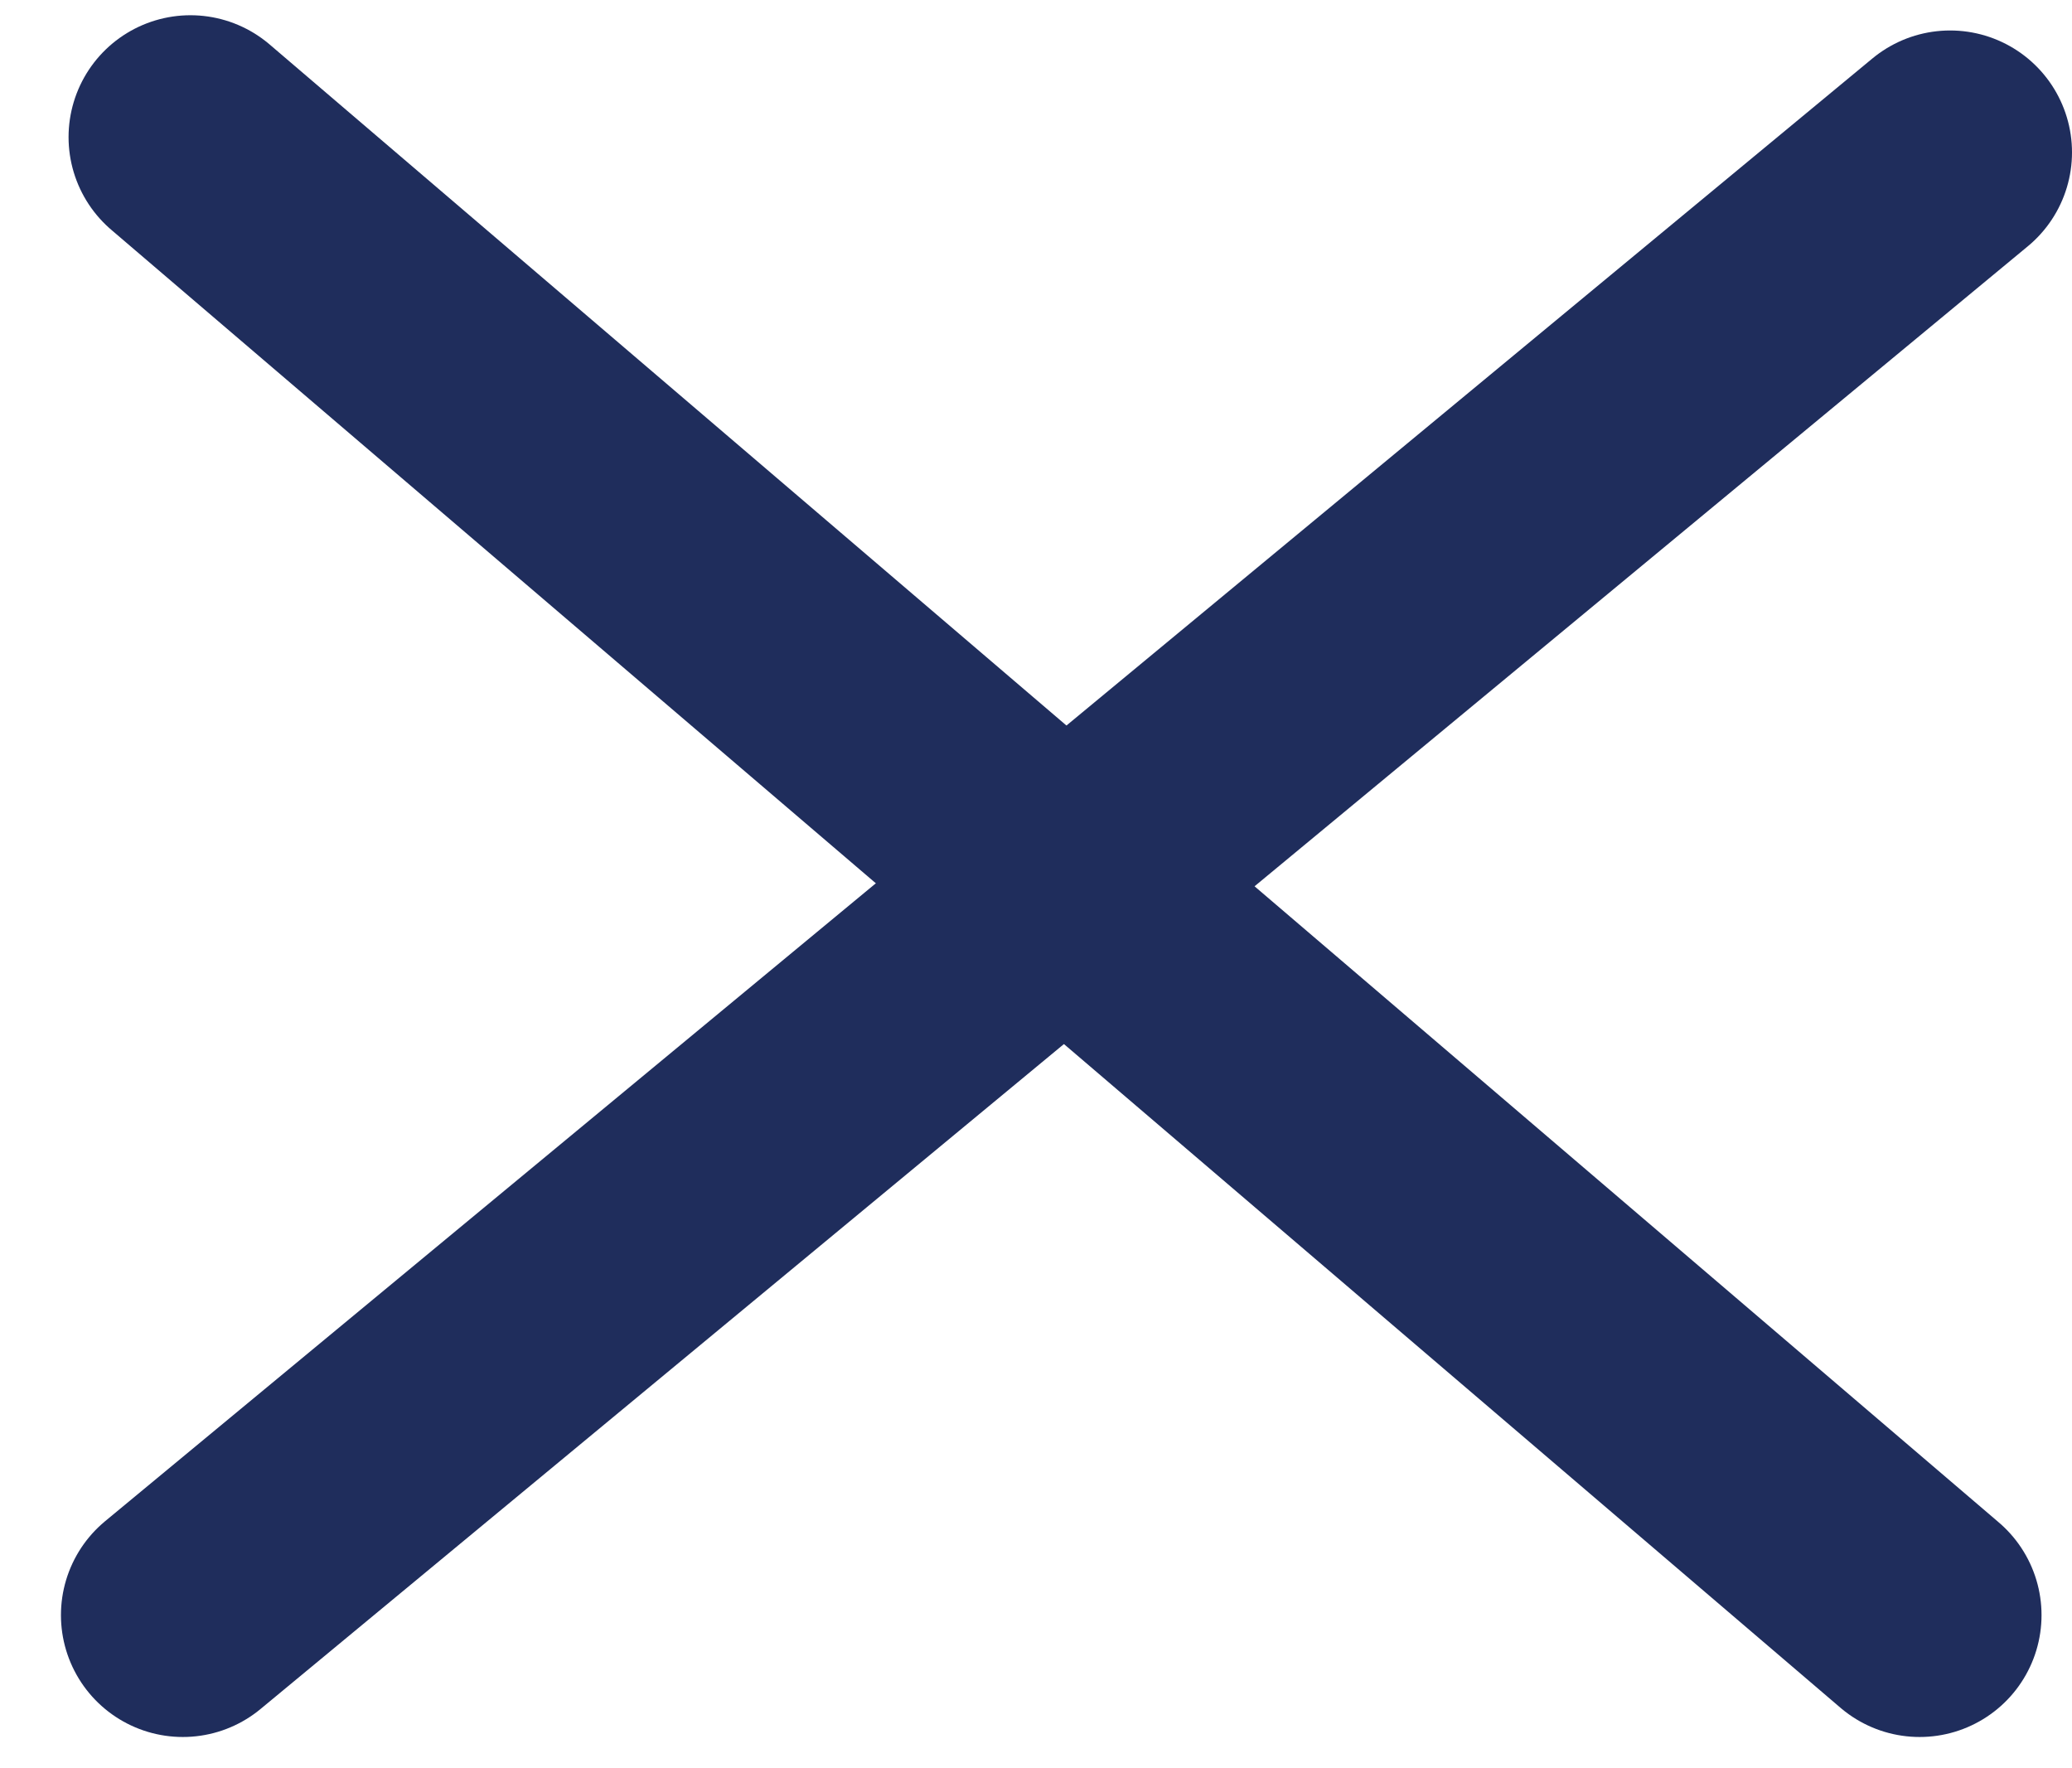
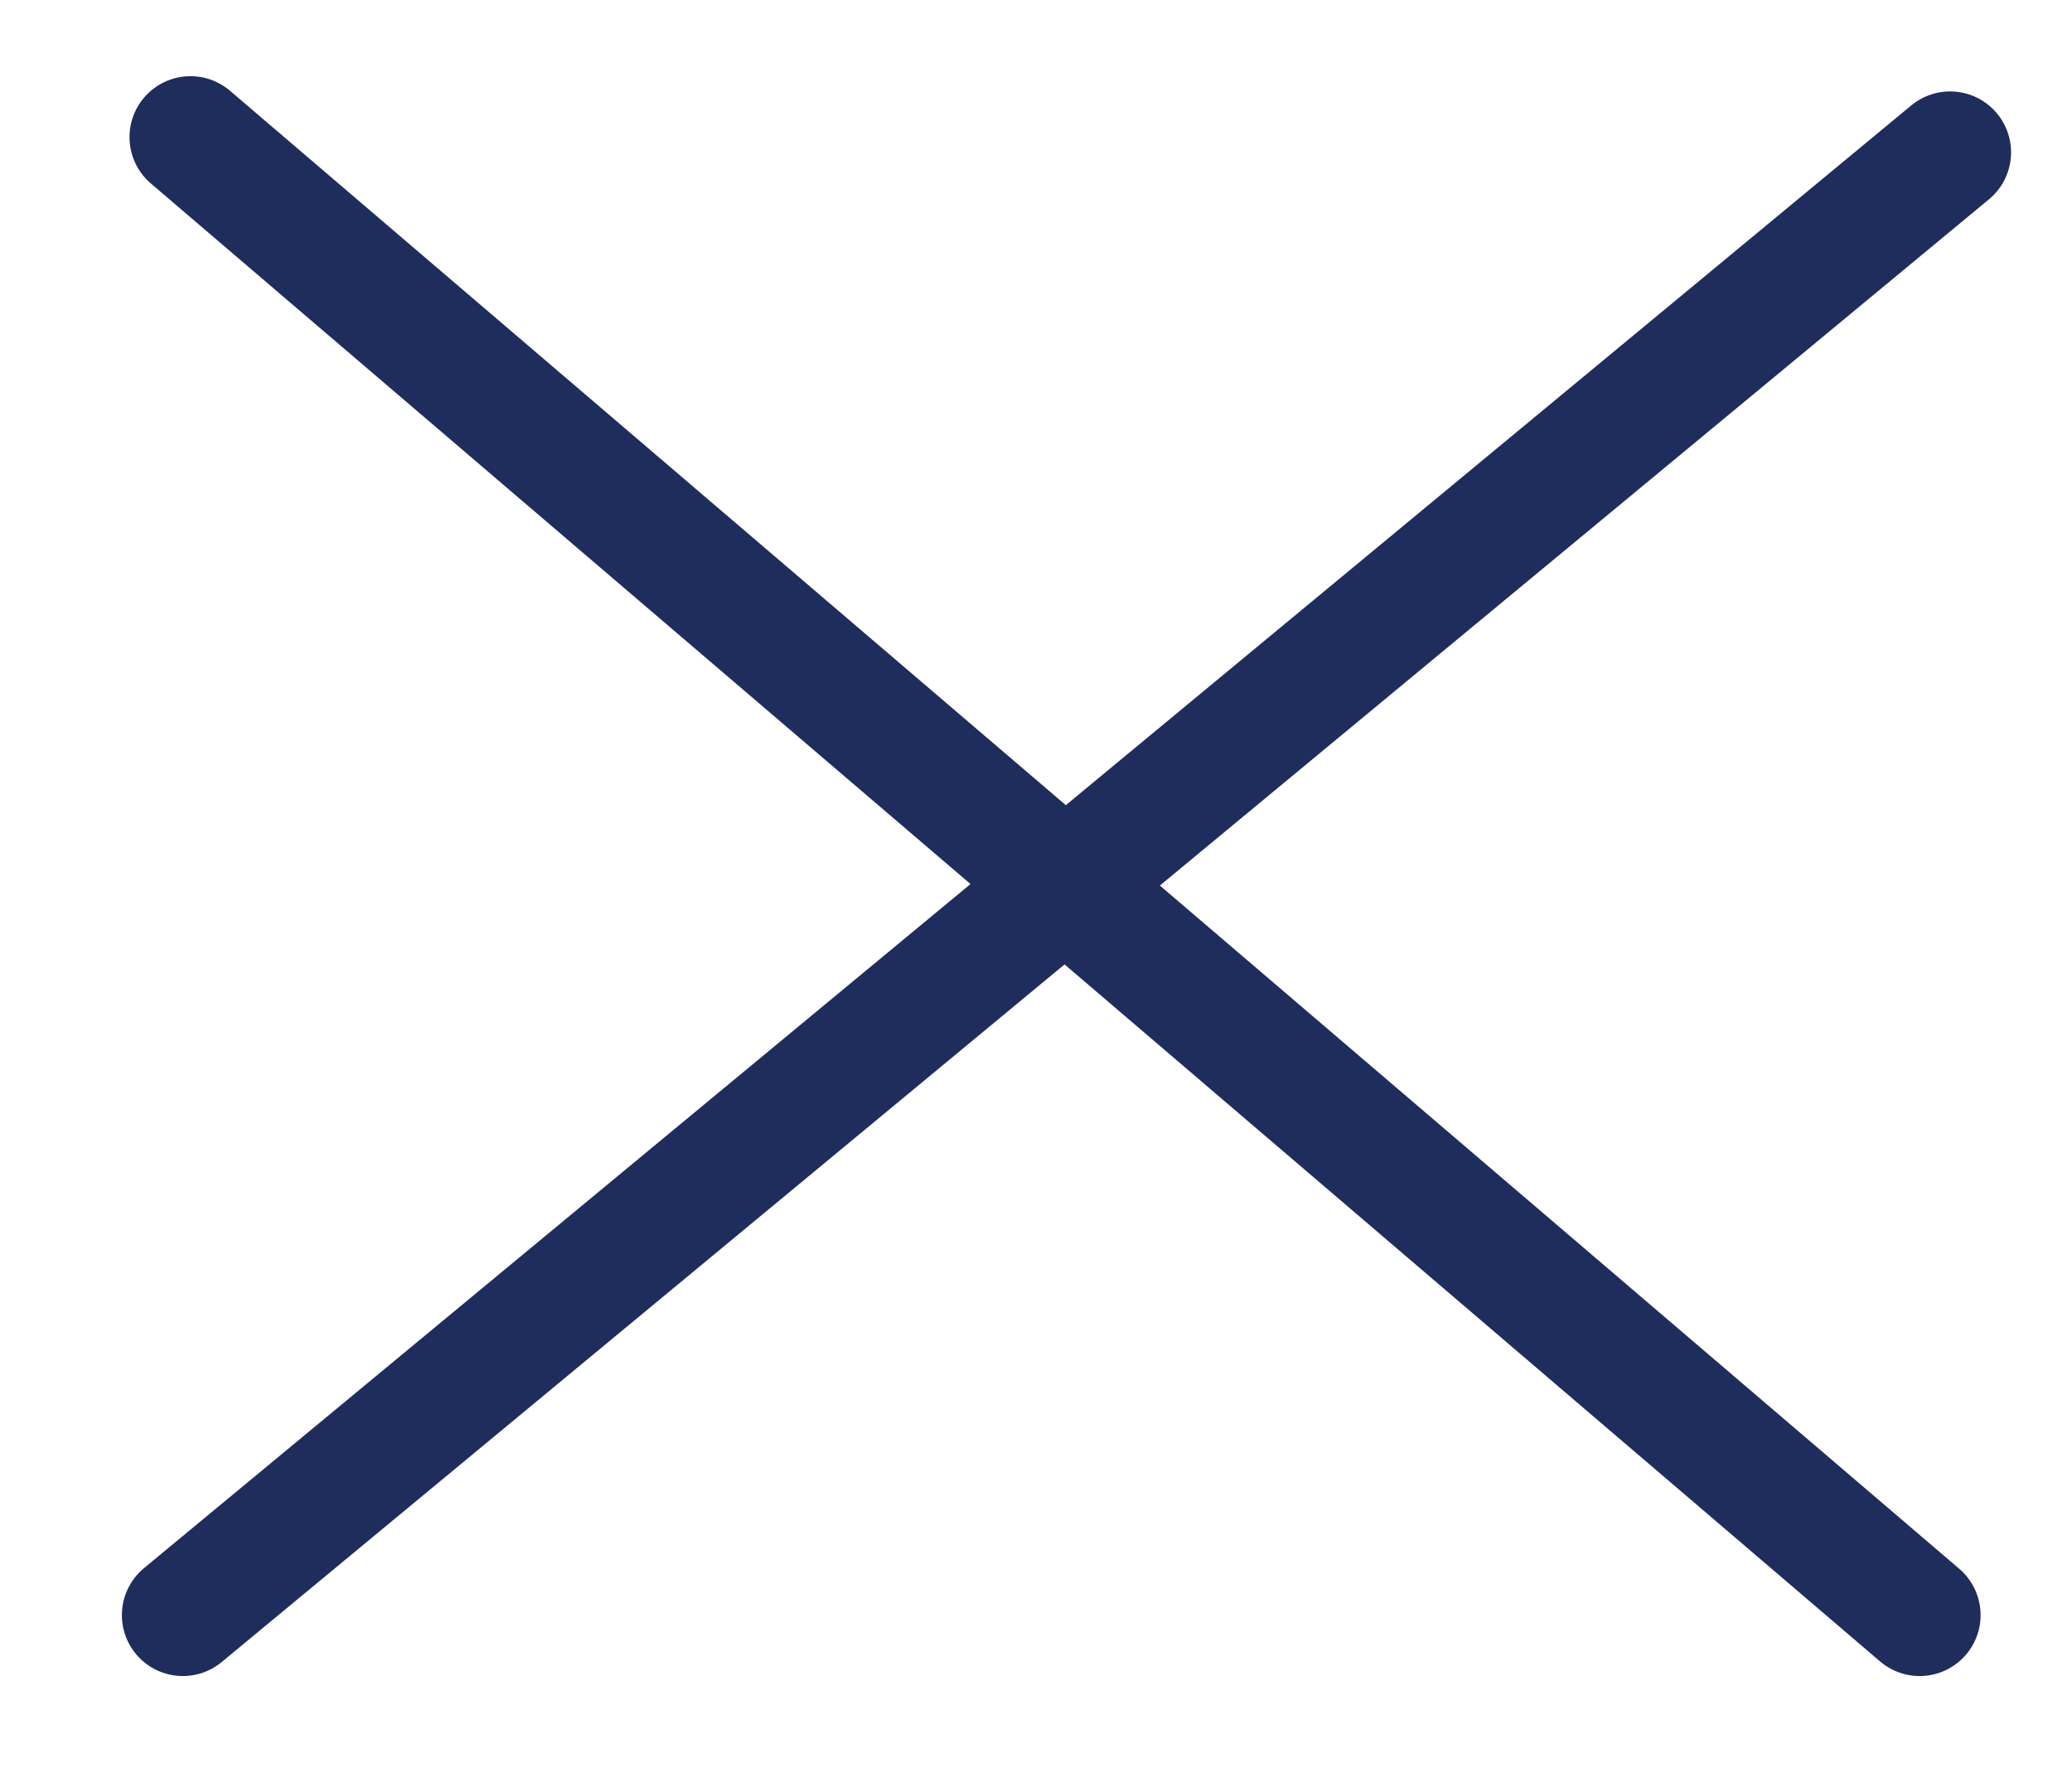
<svg xmlns="http://www.w3.org/2000/svg" width="34" height="29" viewBox="0 0 34 29" fill="none">
-   <path d="M3 26.5L32 2.5" stroke="#1F2D5C" stroke-width="4" stroke-linecap="round" stroke-linejoin="round" />
-   <path d="M3.125 2.25L31.5 26.5" stroke="#1F2D5C" stroke-width="4" stroke-linecap="round" stroke-linejoin="round" />
+   <path d="M3 26.5L32 2.5" stroke="#1F2D5C" stroke-width="2" stroke-linecap="round" stroke-linejoin="round" />
+   <path d="M3.125 2.25L31.5 26.5" stroke="#1F2D5C" stroke-width="2" stroke-linecap="round" stroke-linejoin="round" />
</svg>
